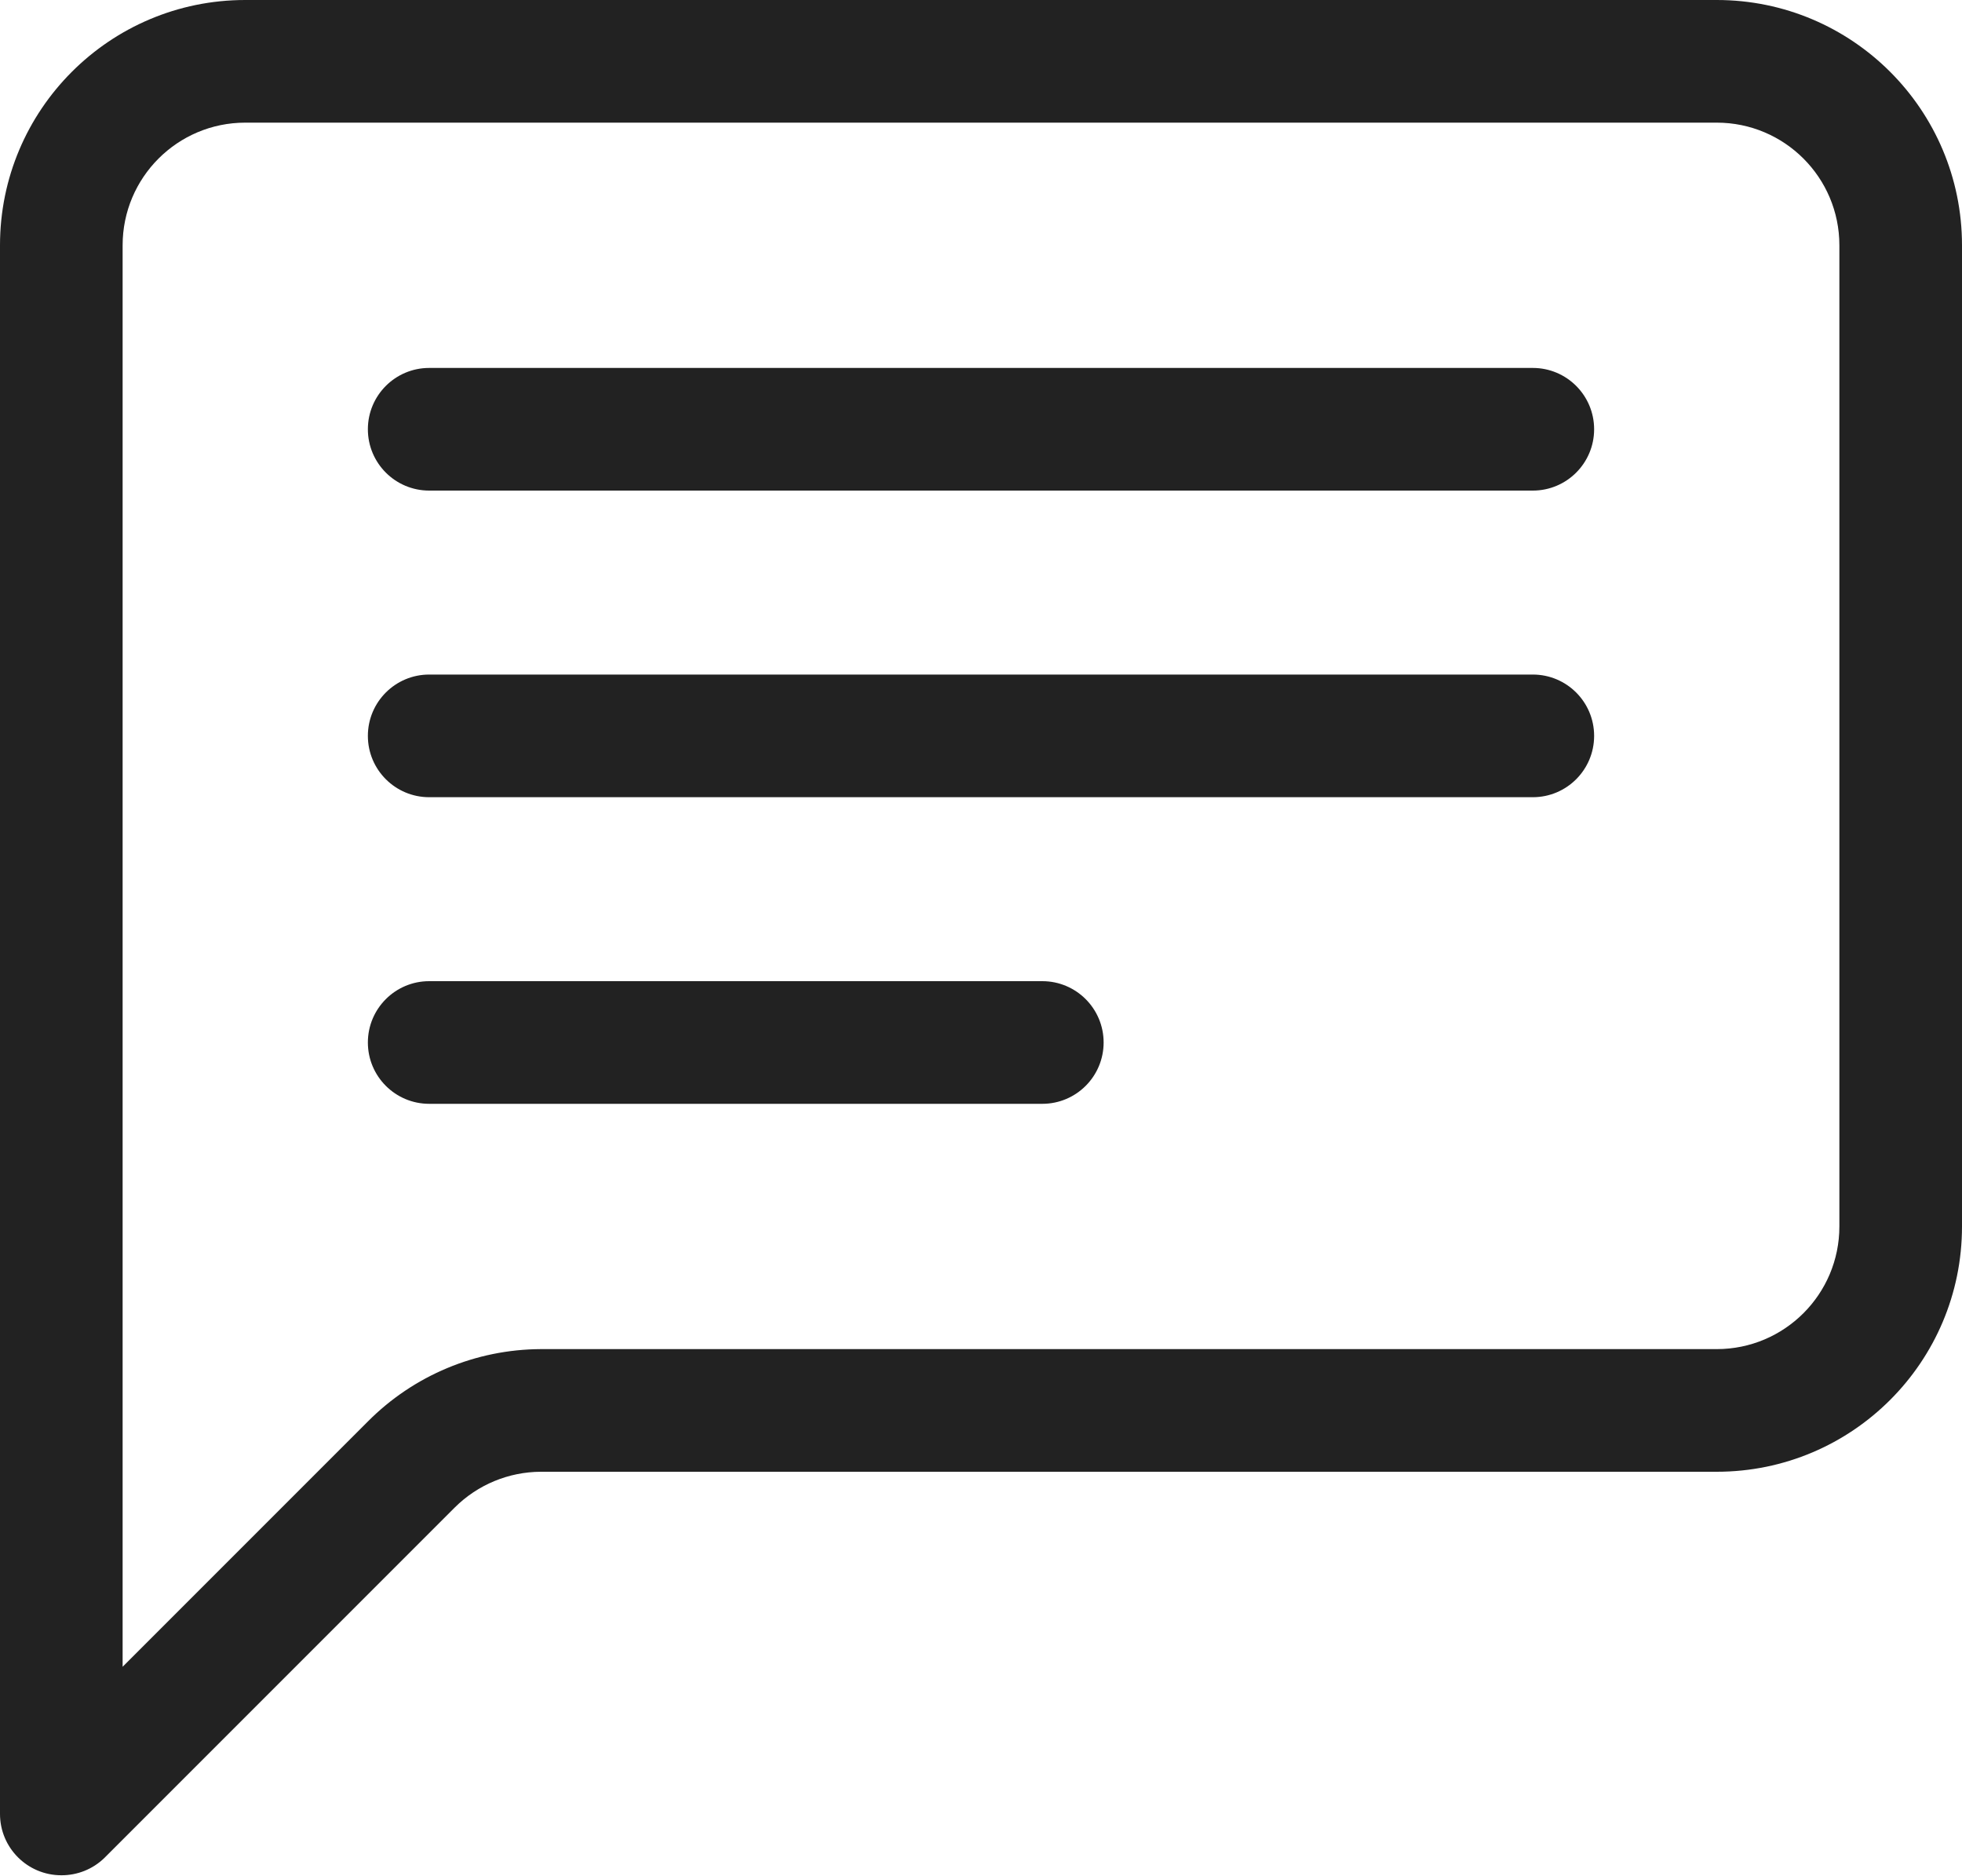
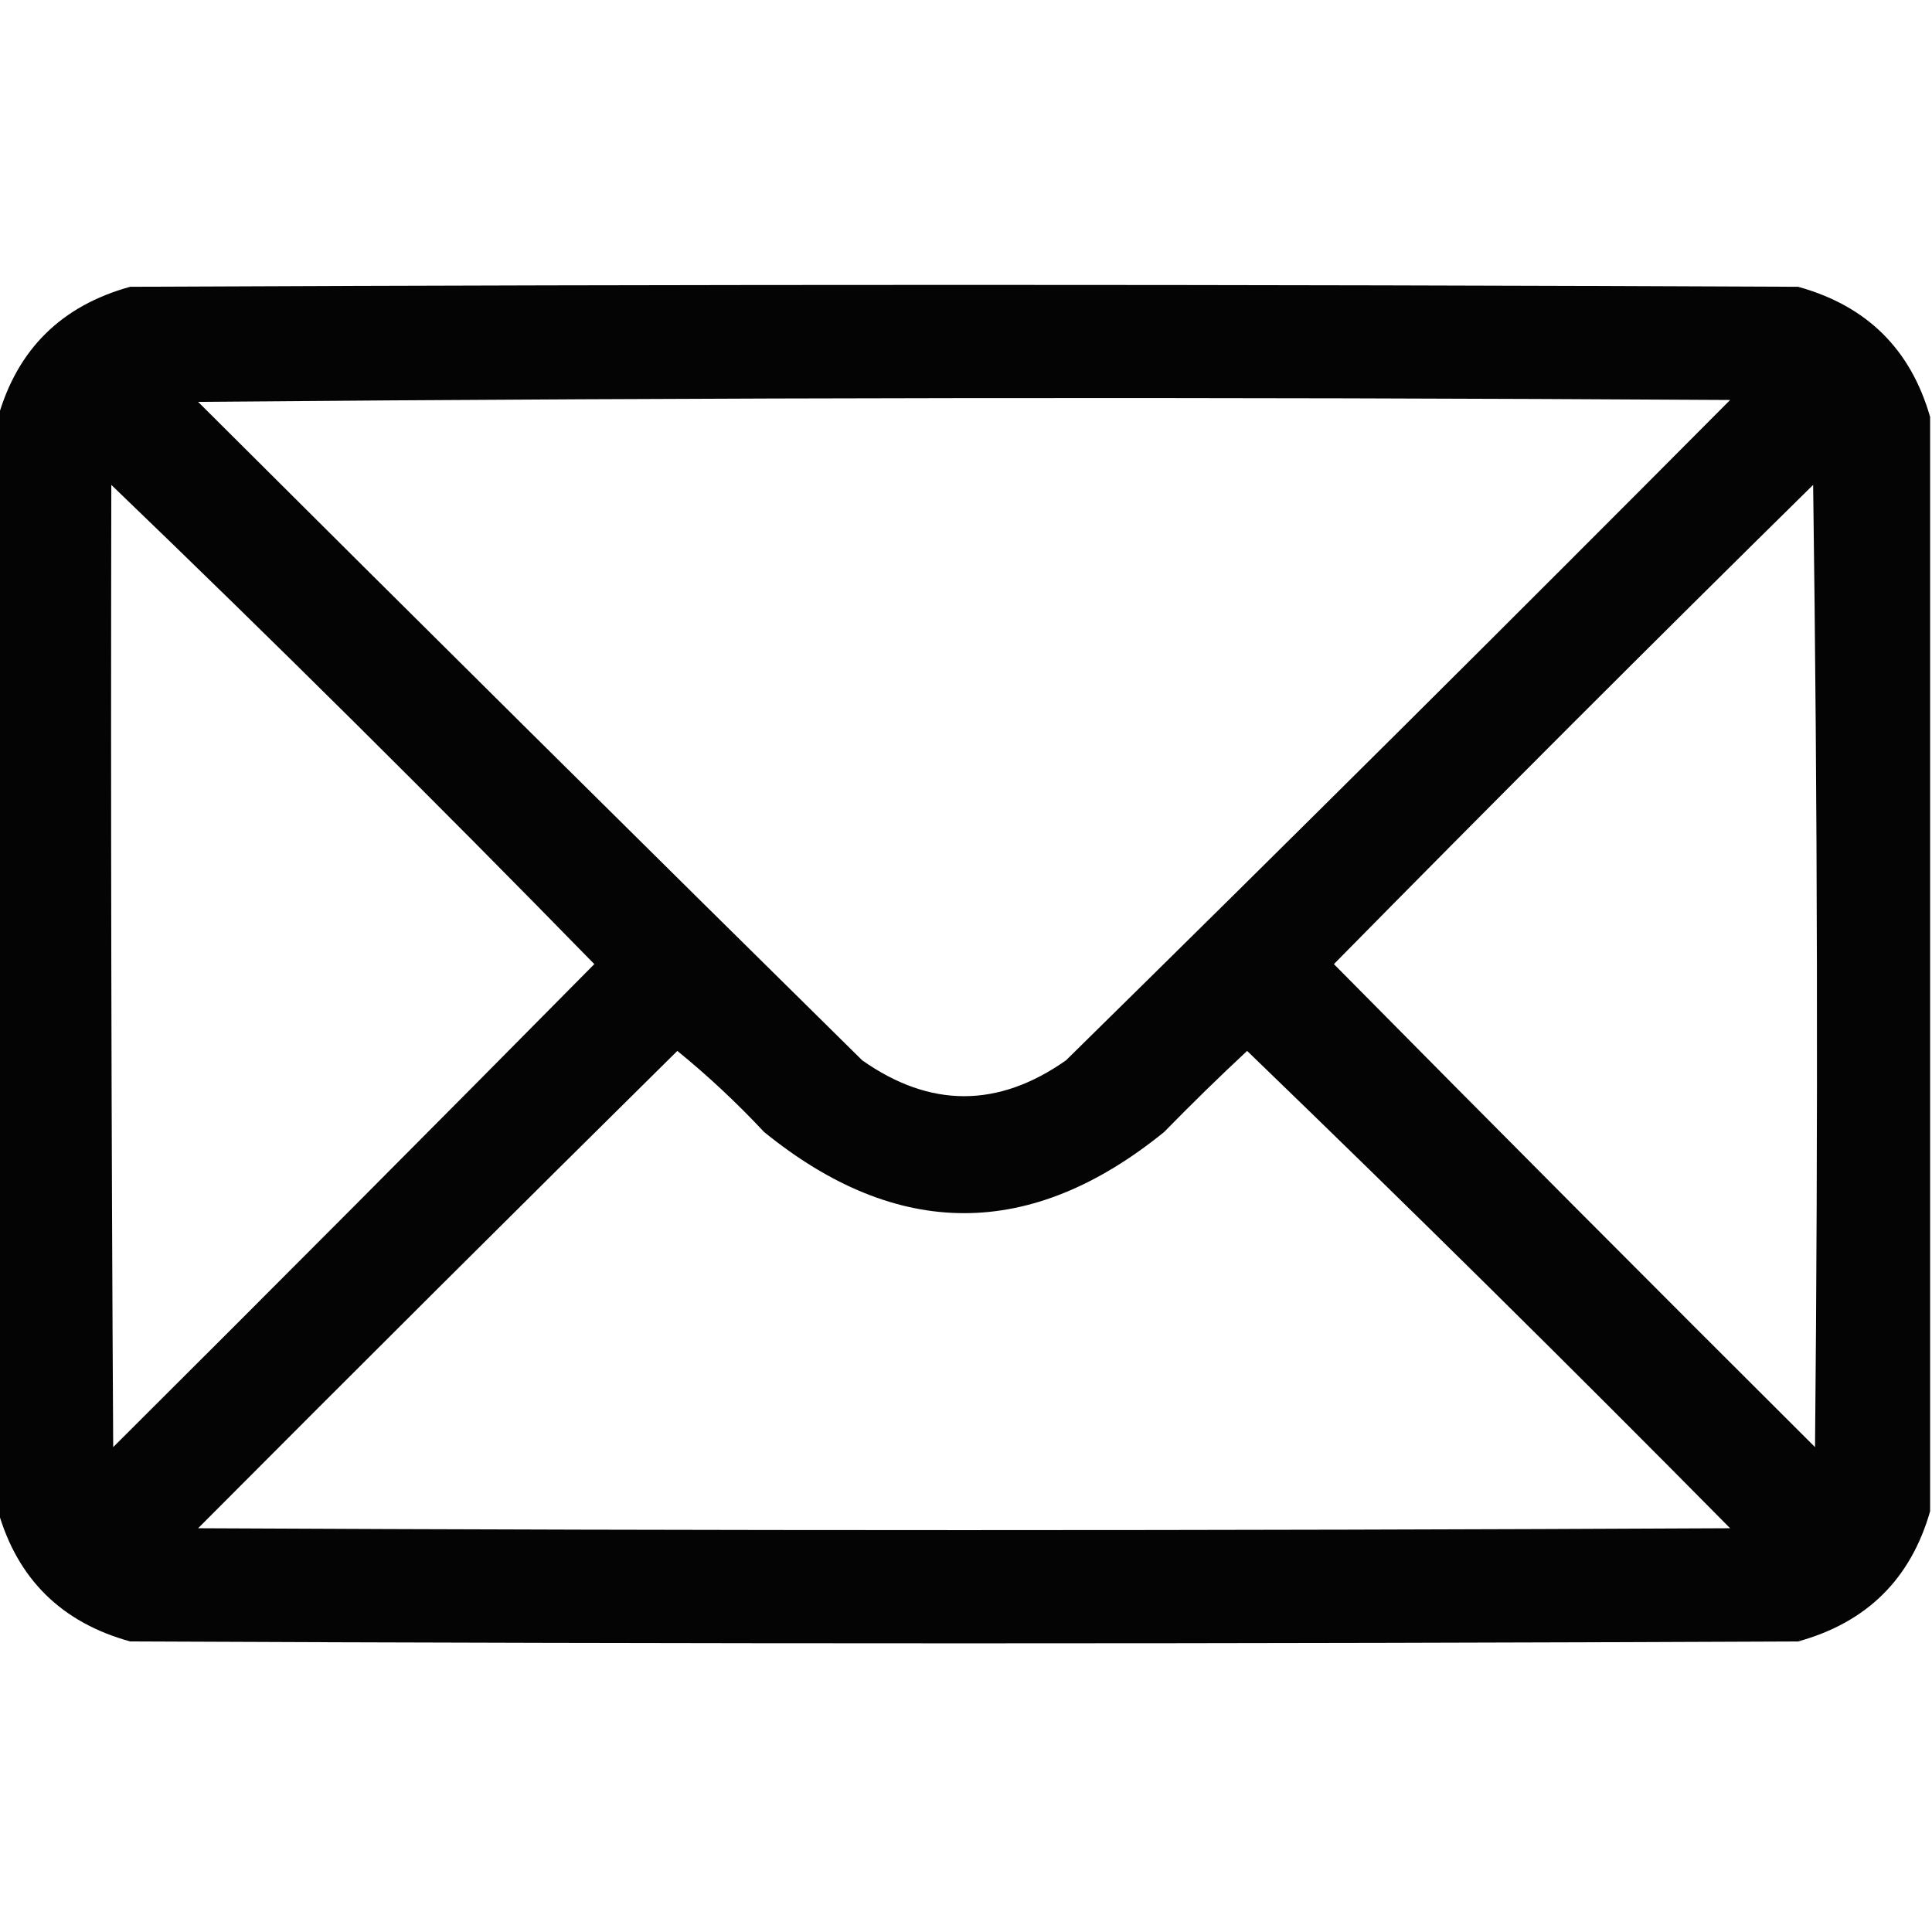
- <svg xmlns="http://www.w3.org/2000/svg" id="Layer_1" data-name="Layer 1" viewBox="0 0 16 15.29">
-   <defs>
-     <style>.cls-1{fill:#222;}</style>
-   </defs>
-   <path class="cls-1" d="M14,1a1,1,0,0,1,1,1v8a1,1,0,0,1-1,1H4.41A2,2,0,0,0,3,11.59l-2,2V2A1,1,0,0,1,2,1ZM2,0A2,2,0,0,0,0,2V14.79a.5.5,0,0,0,.5.5.5.5,0,0,0,.35-.14l2.86-2.86a1,1,0,0,1,.7-.29H14a2,2,0,0,0,2-2V2a2,2,0,0,0-2-2Z" />
-   <path class="cls-1" d="M3,3.5A.5.5,0,0,1,3.5,3h9a.5.5,0,0,1,0,1h-9A.5.5,0,0,1,3,3.5ZM3,6a.5.5,0,0,1,.5-.5h9a.5.5,0,0,1,0,1h-9A.5.5,0,0,1,3,6ZM3,8.5A.5.5,0,0,1,3.5,8h5a.5.5,0,0,1,0,1h-5A.5.5,0,0,1,3,8.5Z" />
+ <svg xmlns="http://www.w3.org/2000/svg" version="1.1" width="512px" height="512px" style="shape-rendering:geometricPrecision; text-rendering:geometricPrecision; image-rendering:optimizeQuality; fill-rule:evenodd; clip-rule:evenodd">
+   <g>
+     <path style="opacity:0.984" fill="#000000" d="M 511.5,110.5 C 511.5,207.167 511.5,303.833 511.5,400.5C 506.348,418.484 494.682,429.984 476.5,435C 329.167,435.667 181.833,435.667 34.5,435C 16.318,429.984 4.652,418.484 -0.5,400.5C -0.5,303.833 -0.5,207.167 -0.5,110.5C 4.652,92.516 16.318,81.016 34.5,76C 181.833,75.333 329.167,75.333 476.5,76C 494.682,81.016 506.348,92.516 511.5,110.5 Z M 52.5,106.5 C 187.666,105.334 322.999,105.167 458.5,106C 400.139,164.694 341.473,223.028 282.5,281C 264.5,293.667 246.5,293.667 228.5,281C 169.66,222.993 110.993,164.826 52.5,106.5 Z M 29.5,128.5 C 72.784,170.117 115.451,212.45 157.5,255.5C 115.18,298.32 72.68,340.986 30,383.5C 29.5,298.501 29.333,213.501 29.5,128.5 Z M 480.5,128.5 C 481.666,213.332 481.832,298.332 481,383.5C 438.32,340.986 395.82,298.32 353.5,255.5C 395.548,212.785 437.881,170.452 480.5,128.5 Z M 179.5,278.5 C 187.578,285.073 195.245,292.24 202.5,300C 237.833,328.667 273.167,328.667 308.5,300C 315.681,292.652 323.014,285.485 330.5,278.5C 373.625,320.124 416.292,362.291 458.5,405C 323.167,405.667 187.833,405.667 52.5,405C 94.728,362.605 137.062,320.438 179.5,278.5 Z" />
+   </g>
</svg>
